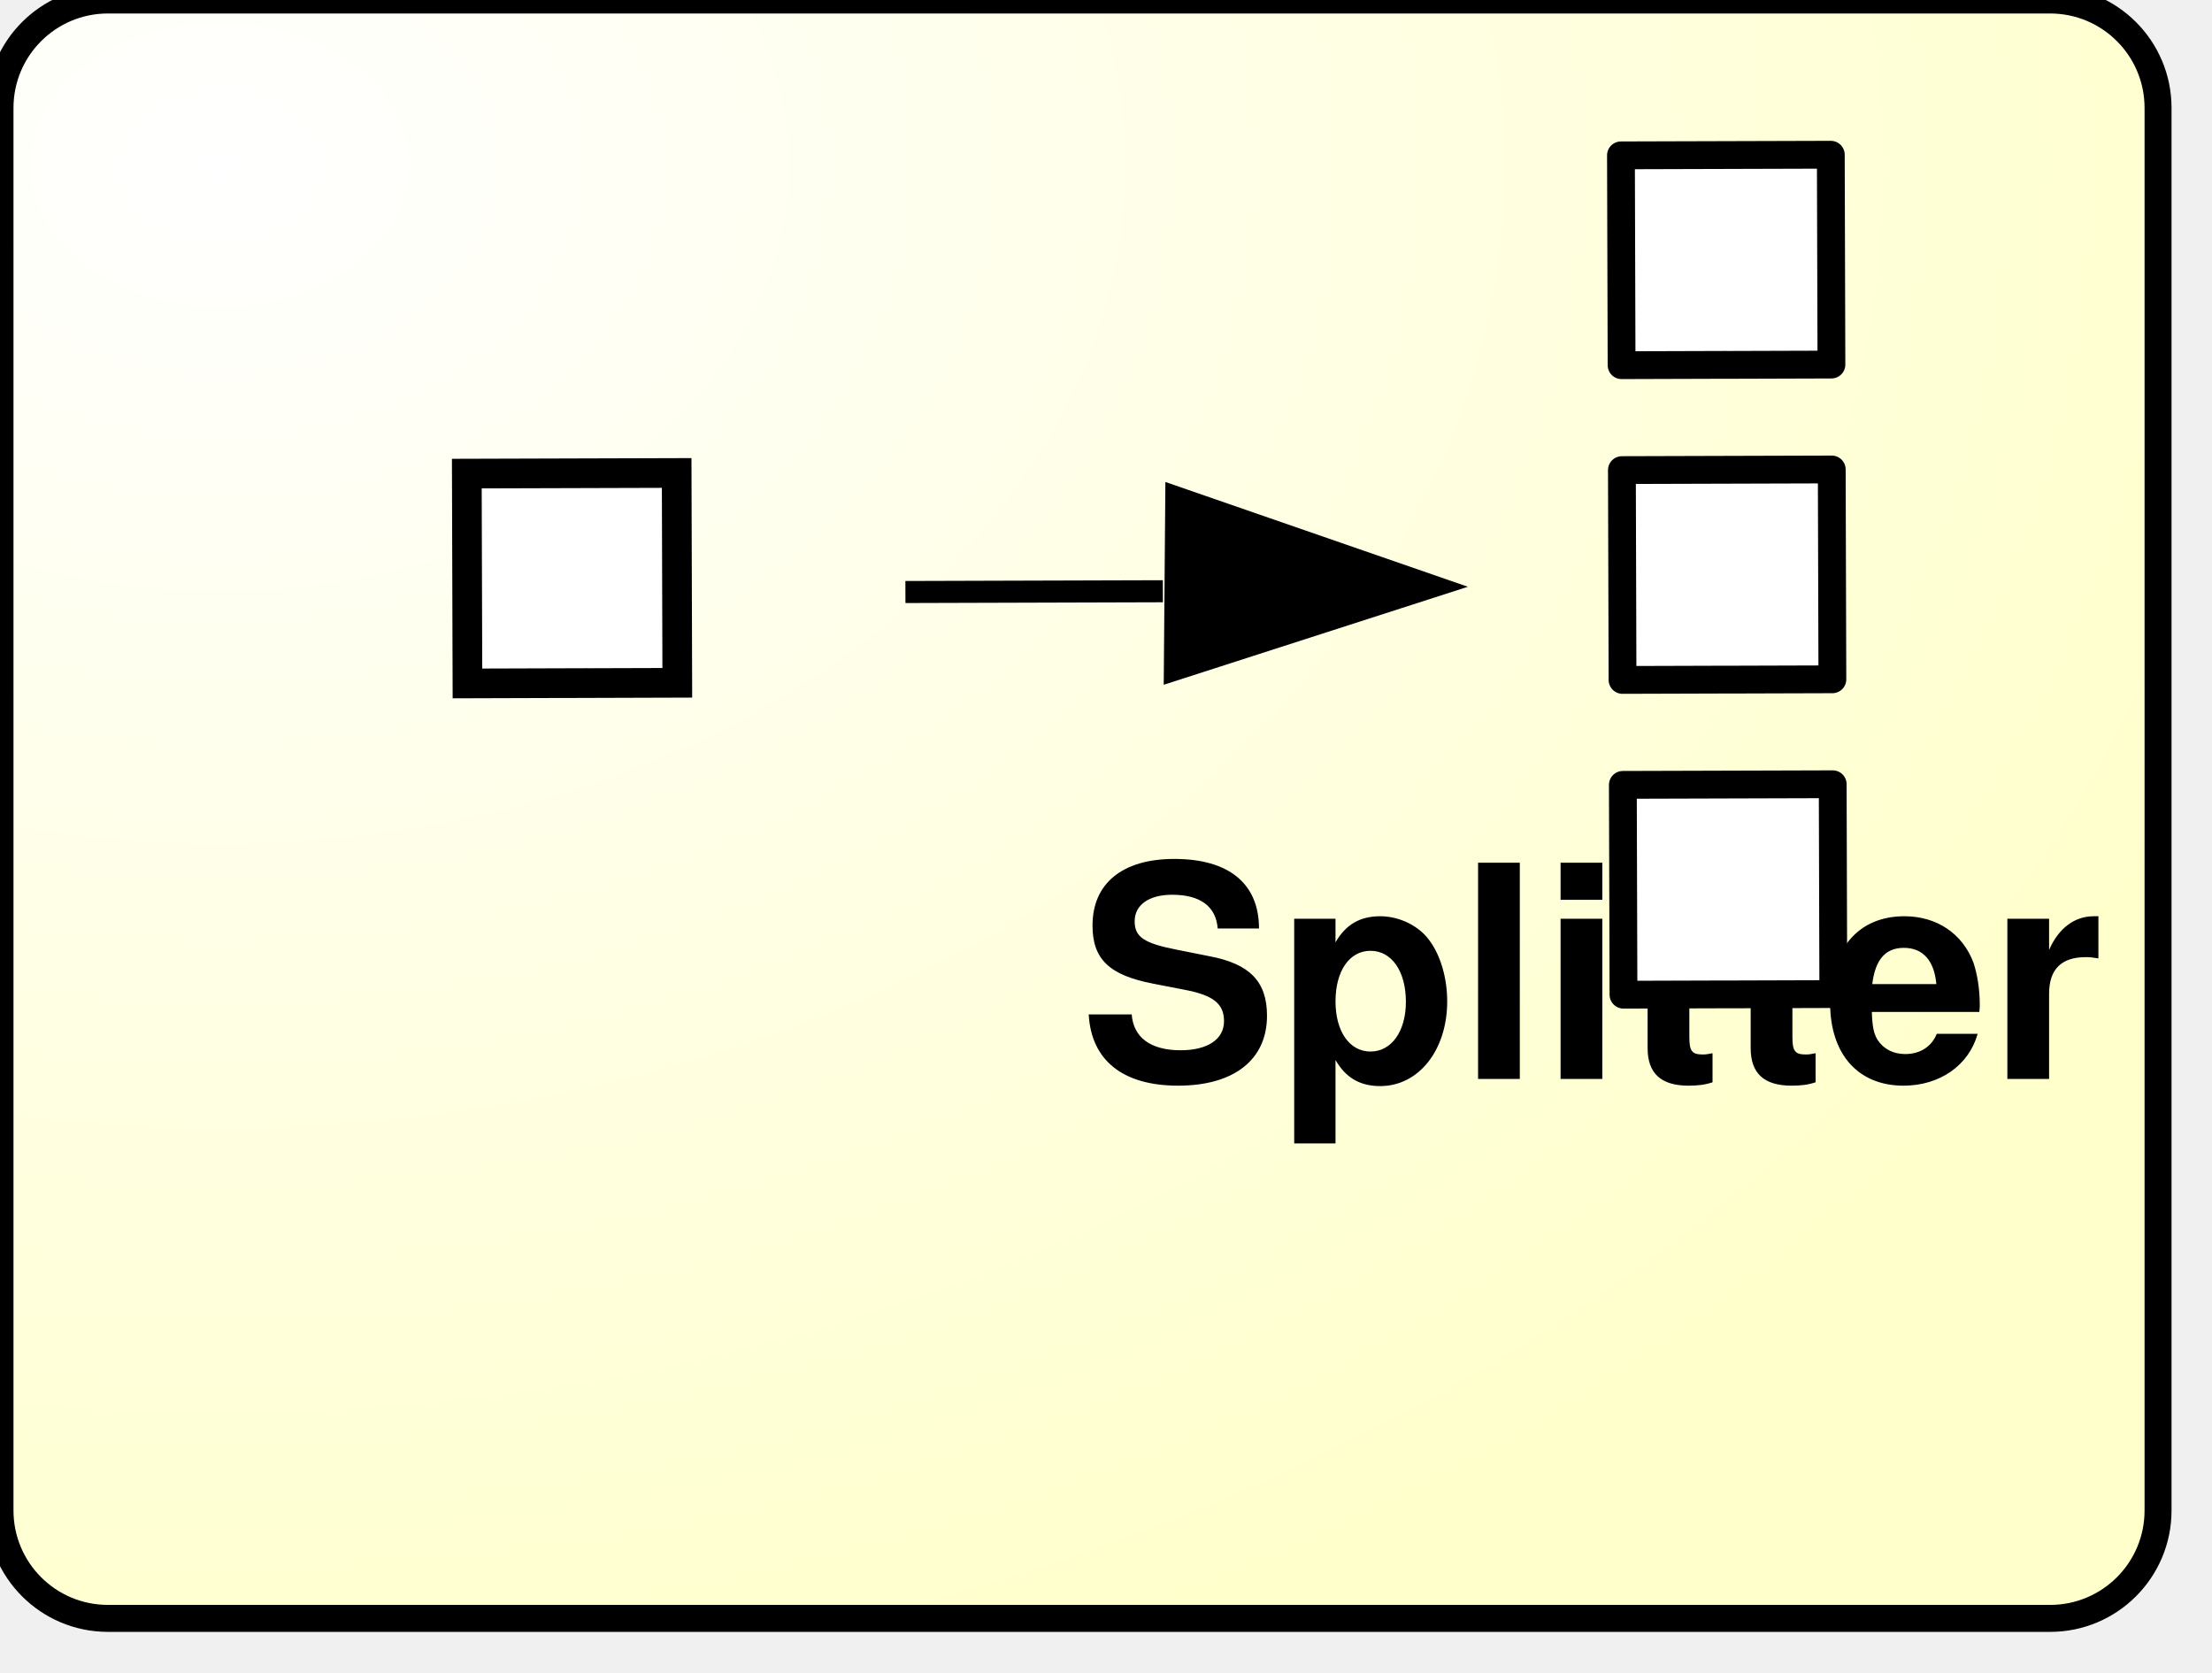
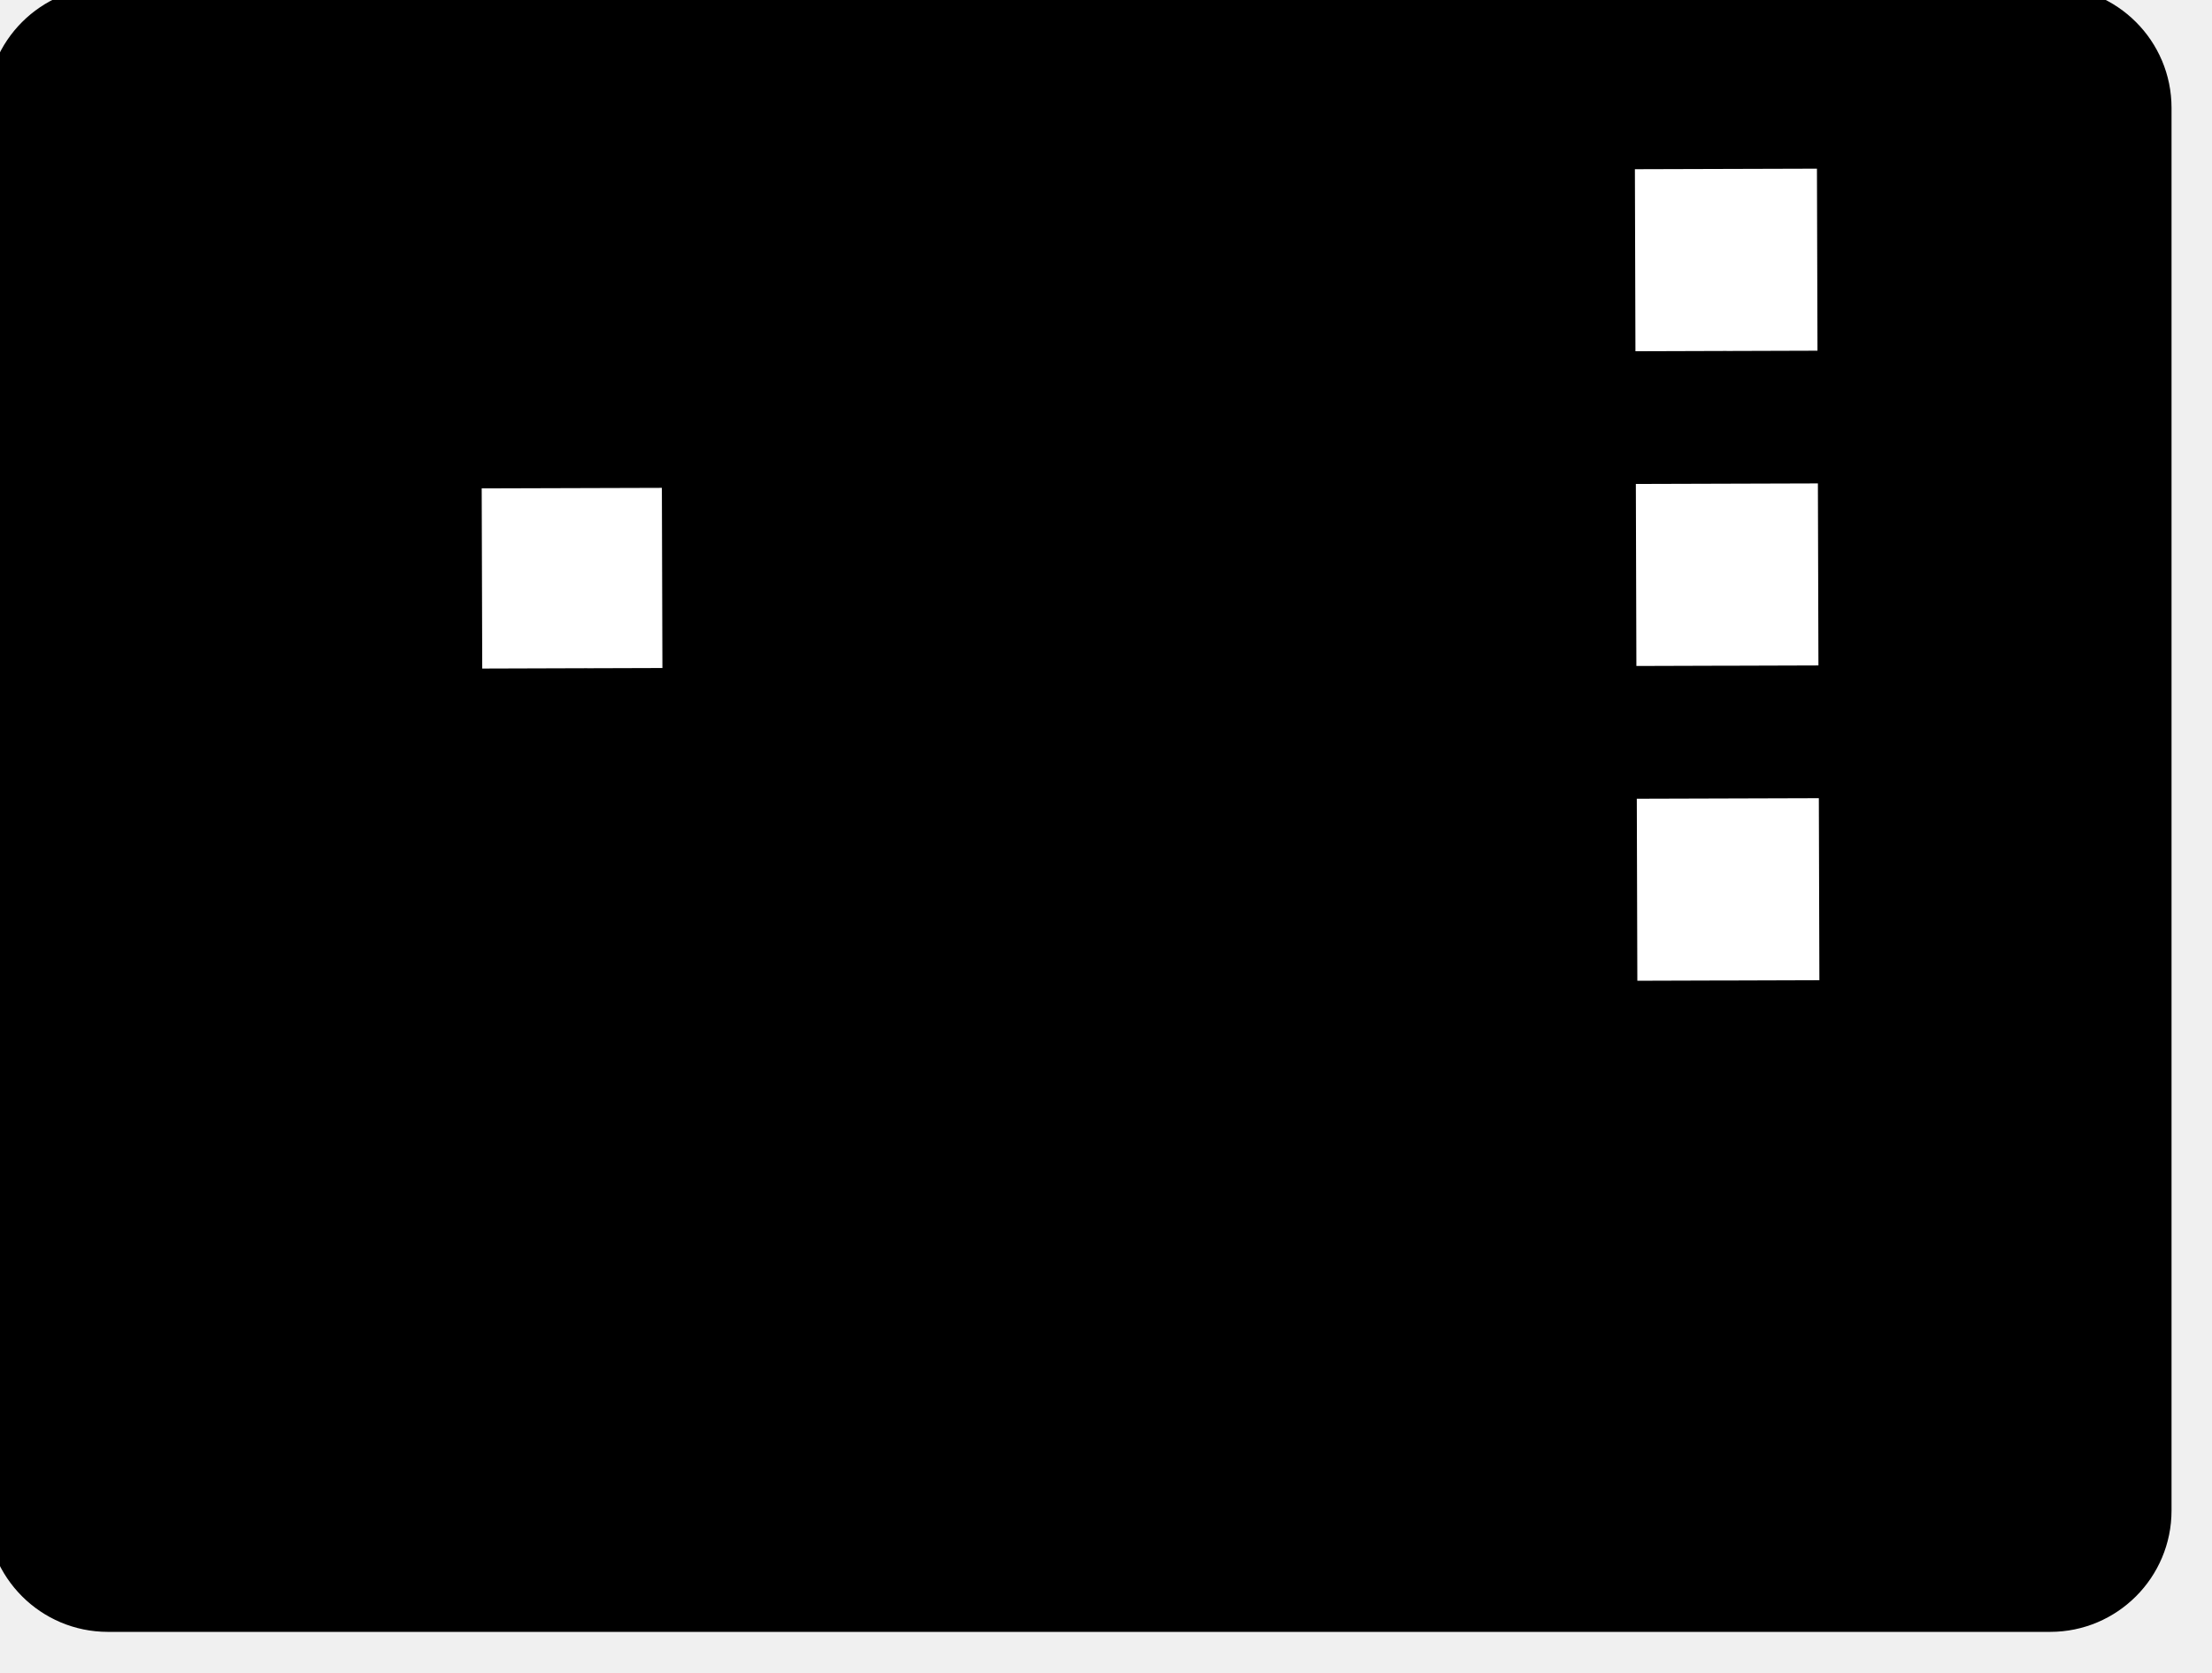
<svg xmlns="http://www.w3.org/2000/svg" xmlns:ns1="http://www.b3mn.org/oryx" width="82" height="62" version="1.0">
  <g pointer-events="fill" ns1:minimumSize="80 60">
    <defs>
-       <radialGradient id="background" cx="10%" cy="10%" r="100%" fx="10%" fy="10%">
-         <stop offset="0%" stop-color="#ffffff" stop-opacity="1" />
-         <stop id="fill_el" offset="100%" stop-color="#ffffcc" stop-opacity="1" />
+       <radialGradient id="background">
+         <stop id="fill_el" />
      </radialGradient>
    </defs>
    <rect id="text_frame" ns1:anchors="bottom top right left" x="1" y="1" width="78" height="58" rx="10" ry="10" stroke="none" stroke-width="2" fill="none" />
    <rect id="bg_frame" ns1:resize="vertical horizontal" x="0" y="0" width="80" height="60" rx="4" ry="4" stroke="black" stroke-width="1" fill="url(#background) #ffffcc" />
    <text id="" ns1:anchors="left top" ns1:align="center top" ns1:fittoelem="text_frame" font-weight="bold" font-family="Helvetica" font-size="11" x="40" y="40" fill="black">Splitter</text>
    <g transform="scale(1.1,1.1) translate(15,5)">
      <path d="m 4.289,18.023 c -1.179,0.004 -2.357,0.007 -3.536,0.011 -0.007,-2.357 -0.014,-4.715 -0.021,-7.072 2.357,-0.007 4.715,-0.014 7.072,-0.021 0.007,2.357 0.014,4.715 0.021,7.072 -1.179,0.004 -2.357,0.007 -3.536,0.011 z" fill="#ffffff" stroke="#000000" id="path2638" />
      <path d="m 24.19,14.927 c -2.892,0.009 -5.785,0.017 -8.677,0.026" stroke-width="0.743" fill="none" stroke="#000000" id="path2645" stroke-linejoin="round" />
      <path d="m 24.275,11.245 c 3.398,1.177 6.796,2.354 10.193,3.531 -3.417,1.101 -6.833,2.202 -10.25,3.303 0.019,-2.278 0.037,-4.556 0.056,-6.834 z" id="path2650" />
      <path d="m 43.216,17.905 c -1.179,0.004 -2.357,0.007 -3.536,0.011 -0.007,-2.357 -0.014,-4.715 -0.021,-7.072 2.357,-0.007 4.715,-0.014 7.072,-0.021 0.007,2.357 0.014,4.715 0.021,7.072 -1.179,0.004 -2.357,0.007 -3.536,0.011 z" fill="#ffffff" id="path2655" />
      <path d="m 43.216,17.905 c -1.179,0.004 -2.357,0.007 -3.536,0.011 -0.007,-2.357 -0.014,-4.715 -0.021,-7.072 2.357,-0.007 4.715,-0.014 7.072,-0.021 0.007,2.357 0.014,4.715 0.021,7.072 -1.179,0.004 -2.357,0.007 -3.536,0.011 z" stroke-width="0.937" fill="none" stroke="#000000" id="path2657" stroke-linejoin="round" />
      <path d="m 43.248,28.514 c -1.179,0.004 -2.357,0.007 -3.536,0.011 -0.007,-2.357 -0.014,-4.715 -0.021,-7.072 2.357,-0.007 4.715,-0.014 7.072,-0.021 0.007,2.357 0.014,4.715 0.021,7.072 -1.179,0.004 -2.357,0.007 -3.536,0.011 z" fill="#ffffff" id="path2662" />
      <path d="m 43.248,28.514 c -1.179,0.004 -2.357,0.007 -3.536,0.011 -0.007,-2.357 -0.014,-4.715 -0.021,-7.072 2.357,-0.007 4.715,-0.014 7.072,-0.021 0.007,2.357 0.014,4.715 0.021,7.072 -1.179,0.004 -2.357,0.007 -3.536,0.011 z" stroke-width="0.937" fill="none" stroke="#000000" id="path2664" stroke-linejoin="round" />
      <path d="m 43.184,7.297 c -1.179,0.004 -2.357,0.007 -3.536,0.011 -0.007,-2.357 -0.014,-4.715 -0.021,-7.072 2.357,-0.007 4.715,-0.014 7.072,-0.021 0.007,2.357 0.014,4.715 0.021,7.072 -1.179,0.004 -2.357,0.007 -3.536,0.011 z" fill="#ffffff" id="path2669" />
      <path d="m 43.184,7.297 c -1.179,0.004 -2.357,0.007 -3.536,0.011 -0.007,-2.357 -0.014,-4.715 -0.021,-7.072 2.357,-0.007 4.715,-0.014 7.072,-0.021 0.007,2.357 0.014,4.715 0.021,7.072 -1.179,0.004 -2.357,0.007 -3.536,0.011 z" stroke-width="0.937" fill="none" stroke="#000000" id="path2671" stroke-linejoin="round" />
    </g>
  </g>
</svg>
